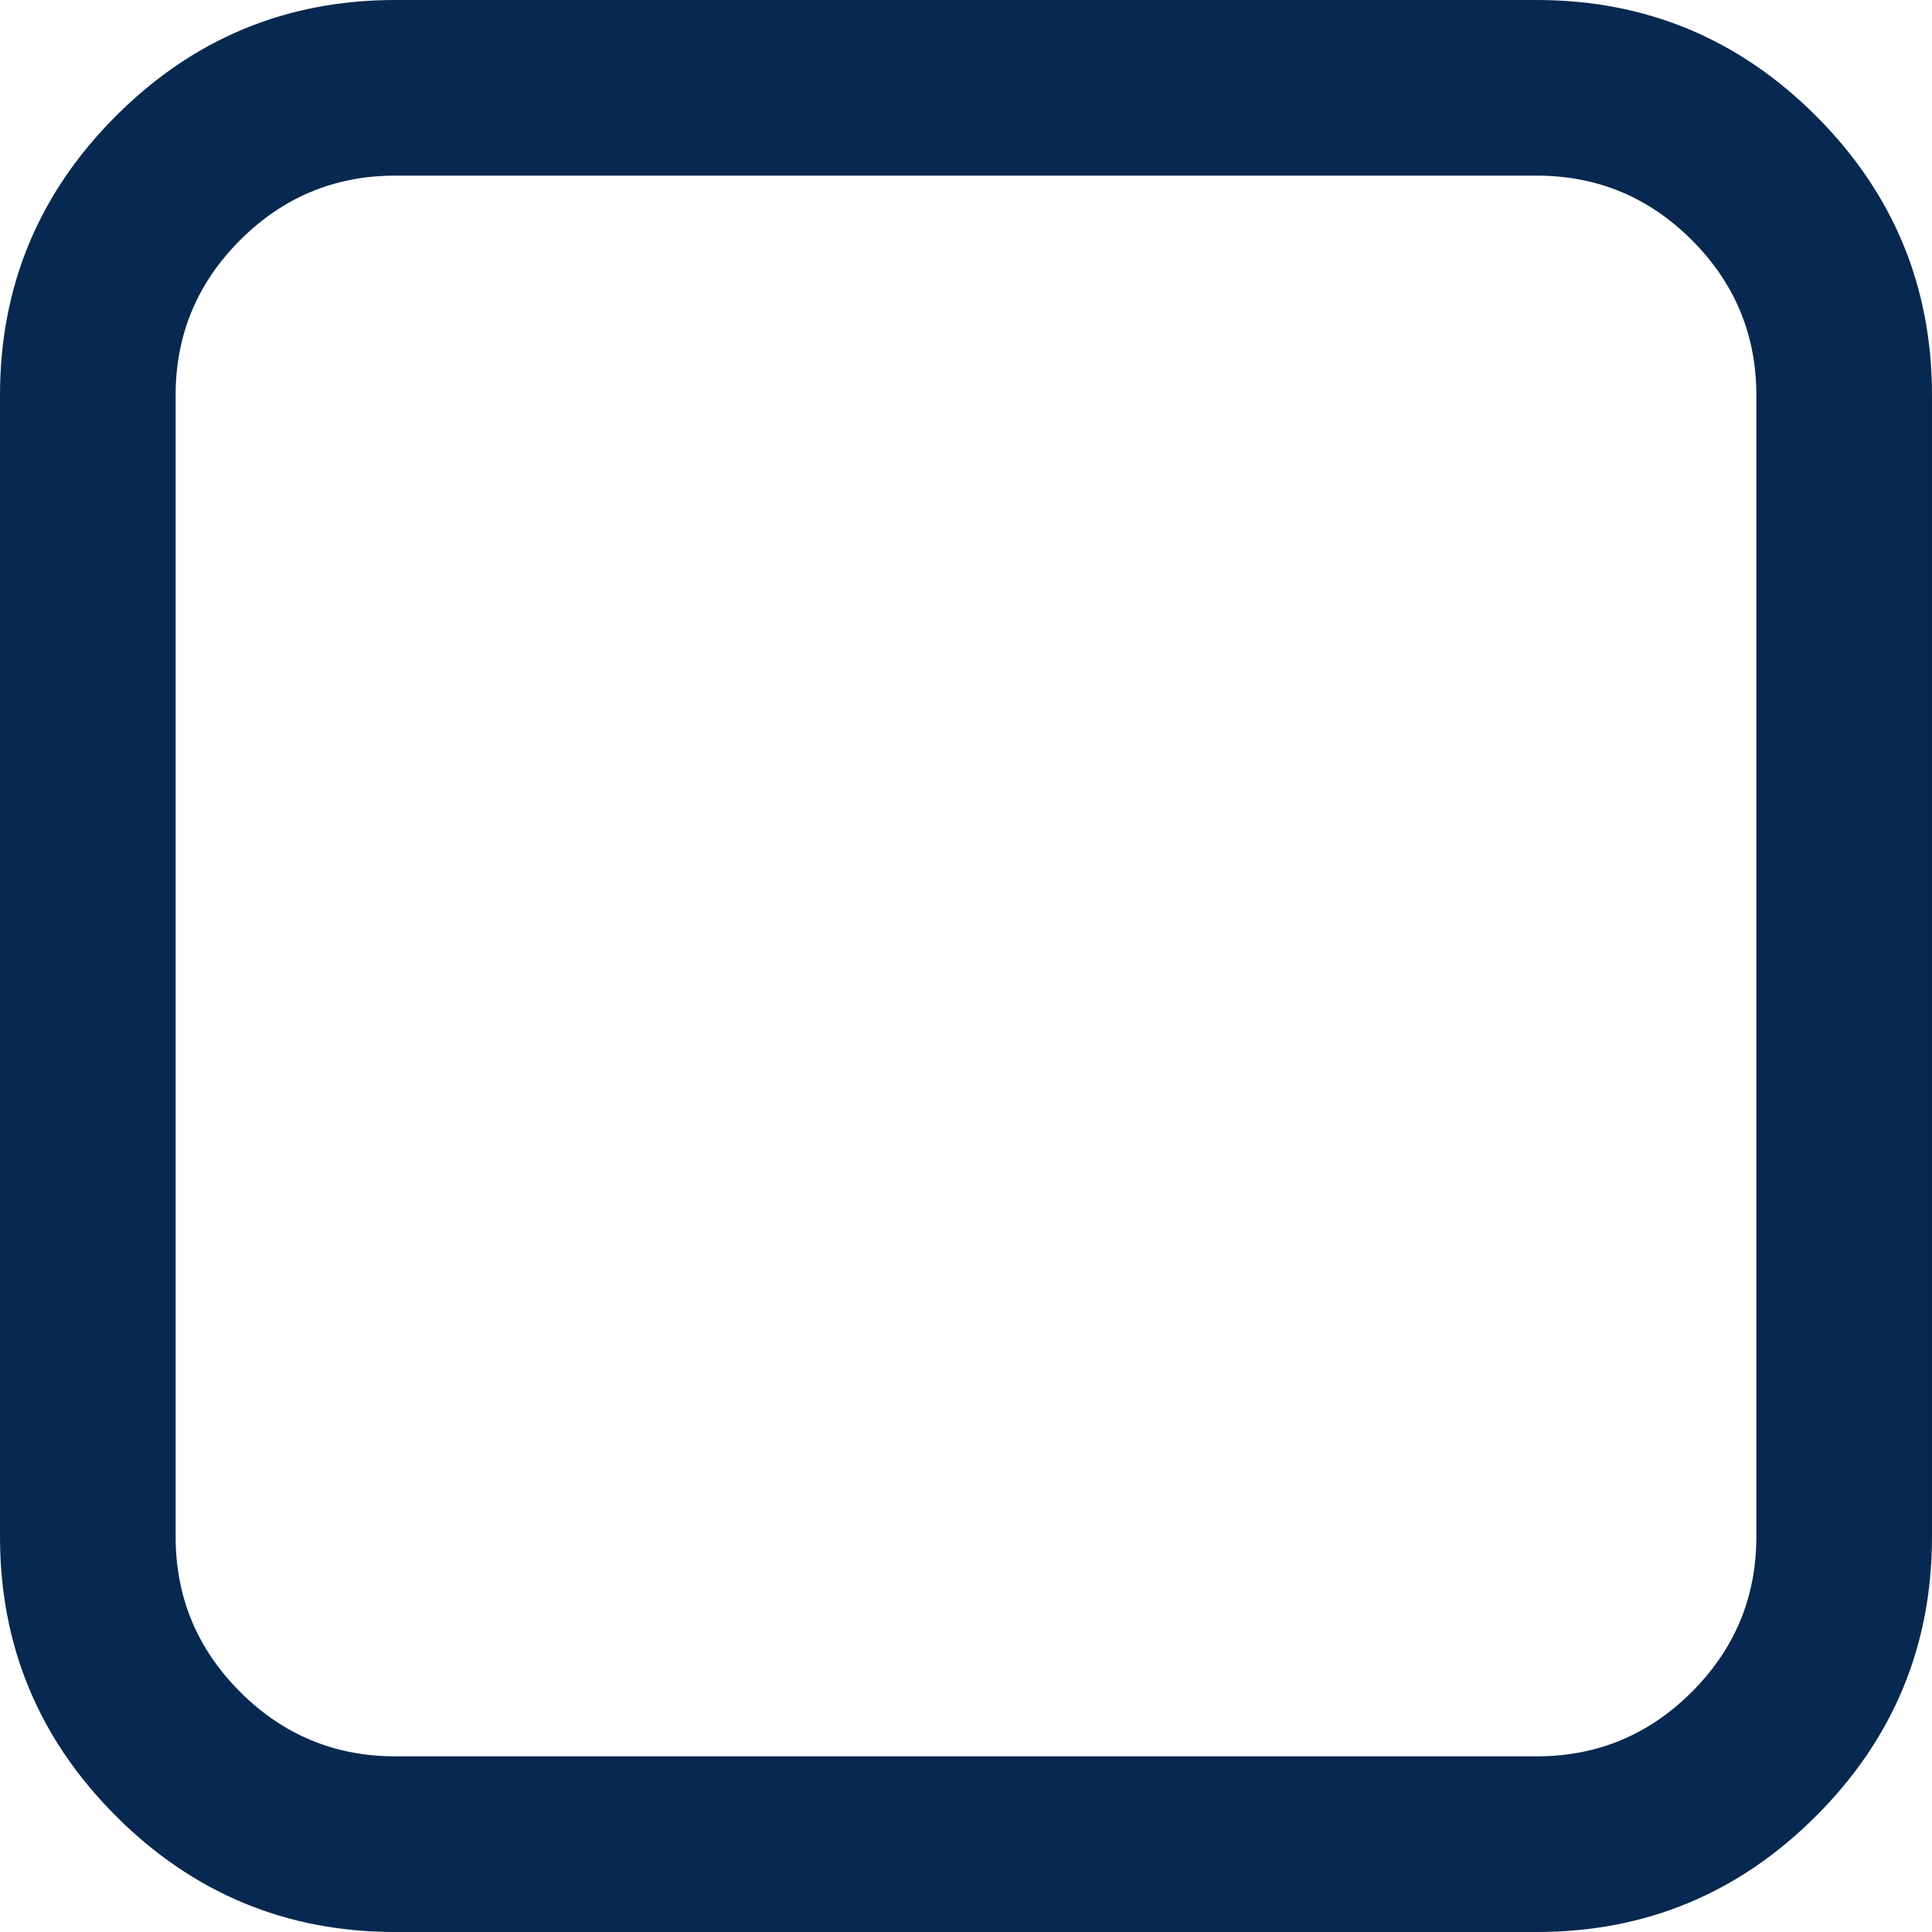
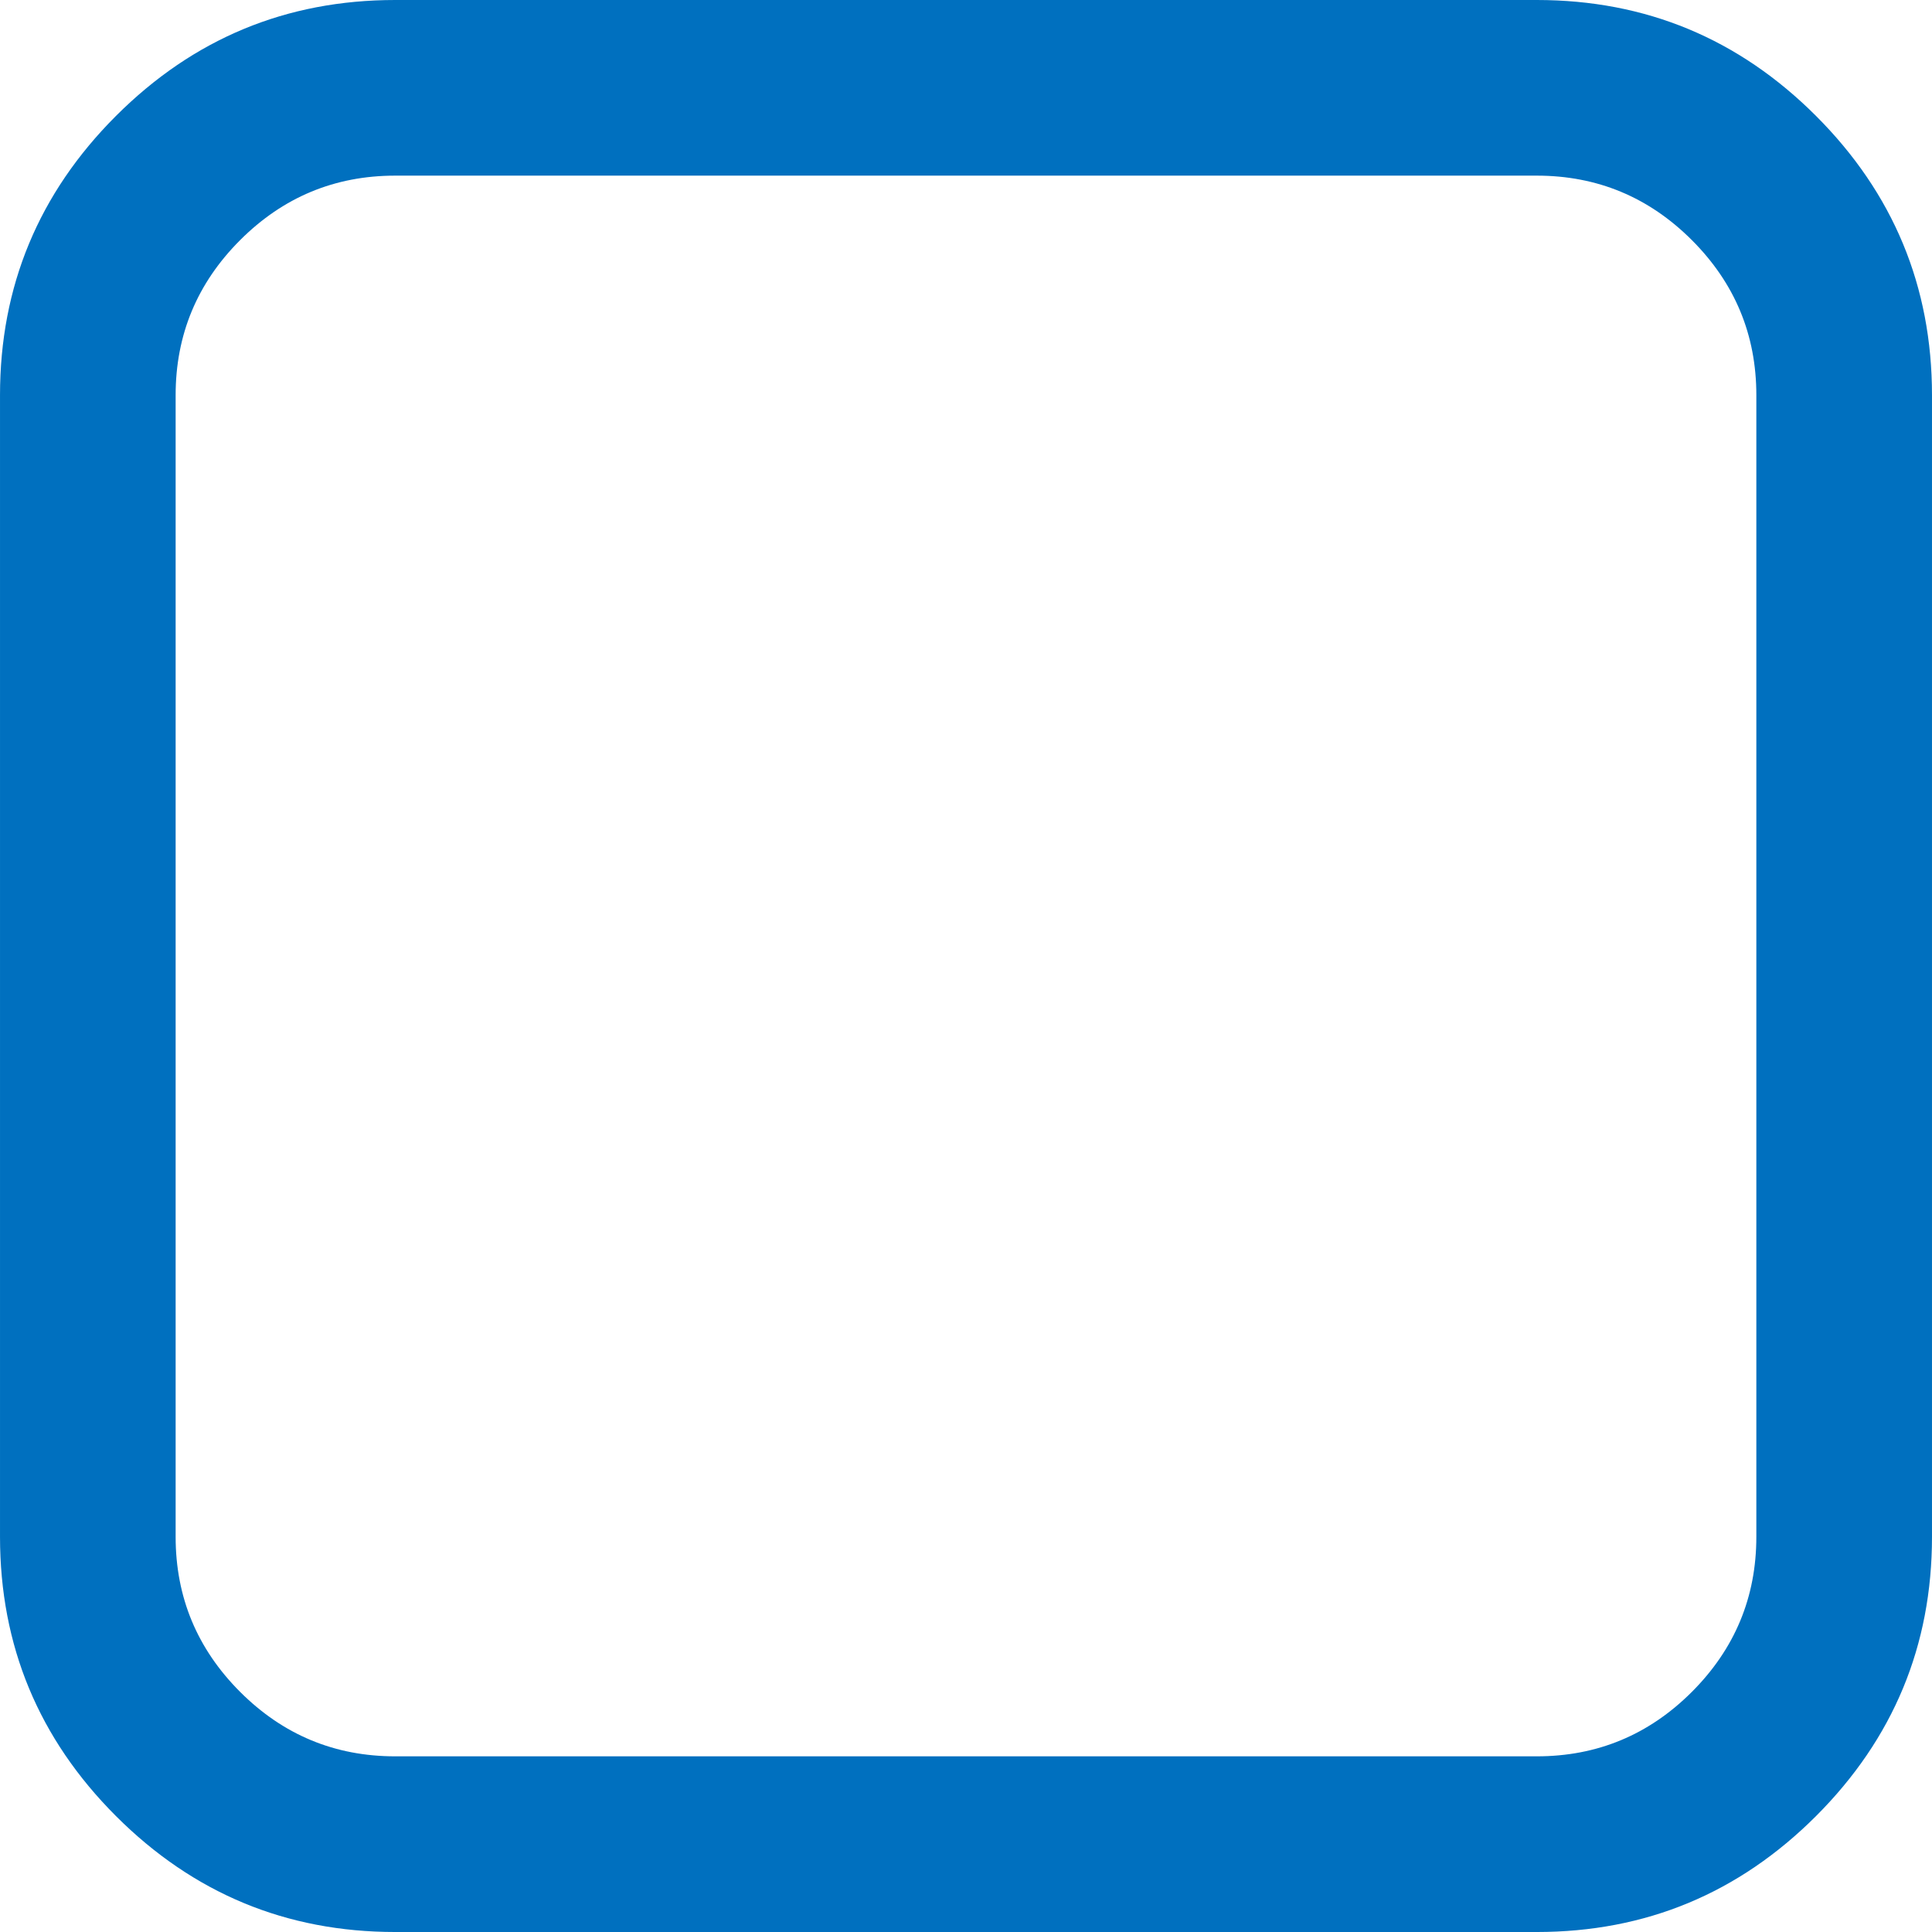
<svg xmlns="http://www.w3.org/2000/svg" version="1.1" id="Capa_1" x="0px" y="0px" width="512px" height="512px" viewBox="0 0 401.998 401.998" style="enable-background:new 0 0 401.998 401.998;" xml:space="preserve" class="">
  <g>
    <g>
-       <path d="M377.87,24.126C361.786,8.042,342.417,0,319.769,0H82.227C59.579,0,40.211,8.042,24.125,24.126   C8.044,40.212,0.002,59.576,0.002,82.228v237.543c0,22.647,8.042,42.014,24.123,58.101c16.086,16.085,35.454,24.127,58.102,24.127   h237.542c22.648,0,42.011-8.042,58.102-24.127c16.085-16.087,24.126-35.453,24.126-58.101V82.228   C401.993,59.58,393.951,40.212,377.87,24.126z M365.448,319.771c0,12.559-4.47,23.314-13.415,32.264   c-8.945,8.945-19.698,13.411-32.265,13.411H82.227c-12.563,0-23.317-4.466-32.264-13.411c-8.945-8.949-13.418-19.705-13.418-32.264   V82.228c0-12.562,4.473-23.316,13.418-32.264c8.947-8.946,19.701-13.418,32.264-13.418h237.542   c12.566,0,23.319,4.473,32.265,13.418c8.945,8.947,13.415,19.701,13.415,32.264V319.771L365.448,319.771z" data-original="#000000" class="active-path" data-old_color="#000000" fill="#072850" />
+       <path d="M377.87,24.126C361.786,8.042,342.417,0,319.769,0H82.227C59.579,0,40.211,8.042,24.125,24.126   C8.044,40.212,0.002,59.576,0.002,82.228v237.543c0,22.647,8.042,42.014,24.123,58.101c16.086,16.085,35.454,24.127,58.102,24.127   h237.542c22.648,0,42.011-8.042,58.102-24.127c16.085-16.087,24.126-35.453,24.126-58.101V82.228   C401.993,59.58,393.951,40.212,377.87,24.126z M365.448,319.771c0,12.559-4.47,23.314-13.415,32.264   c-8.945,8.945-19.698,13.411-32.265,13.411H82.227c-12.563,0-23.317-4.466-32.264-13.411c-8.945-8.949-13.418-19.705-13.418-32.264   V82.228c0-12.562,4.473-23.316,13.418-32.264c8.947-8.946,19.701-13.418,32.264-13.418h237.542   c12.566,0,23.319,4.473,32.265,13.418c8.945,8.947,13.415,19.701,13.415,32.264V319.771L365.448,319.771z" data-original="#0070bf" class="active-path" data-old_color="#0070bf" fill="#0070bf" />
    </g>
  </g>
</svg>
